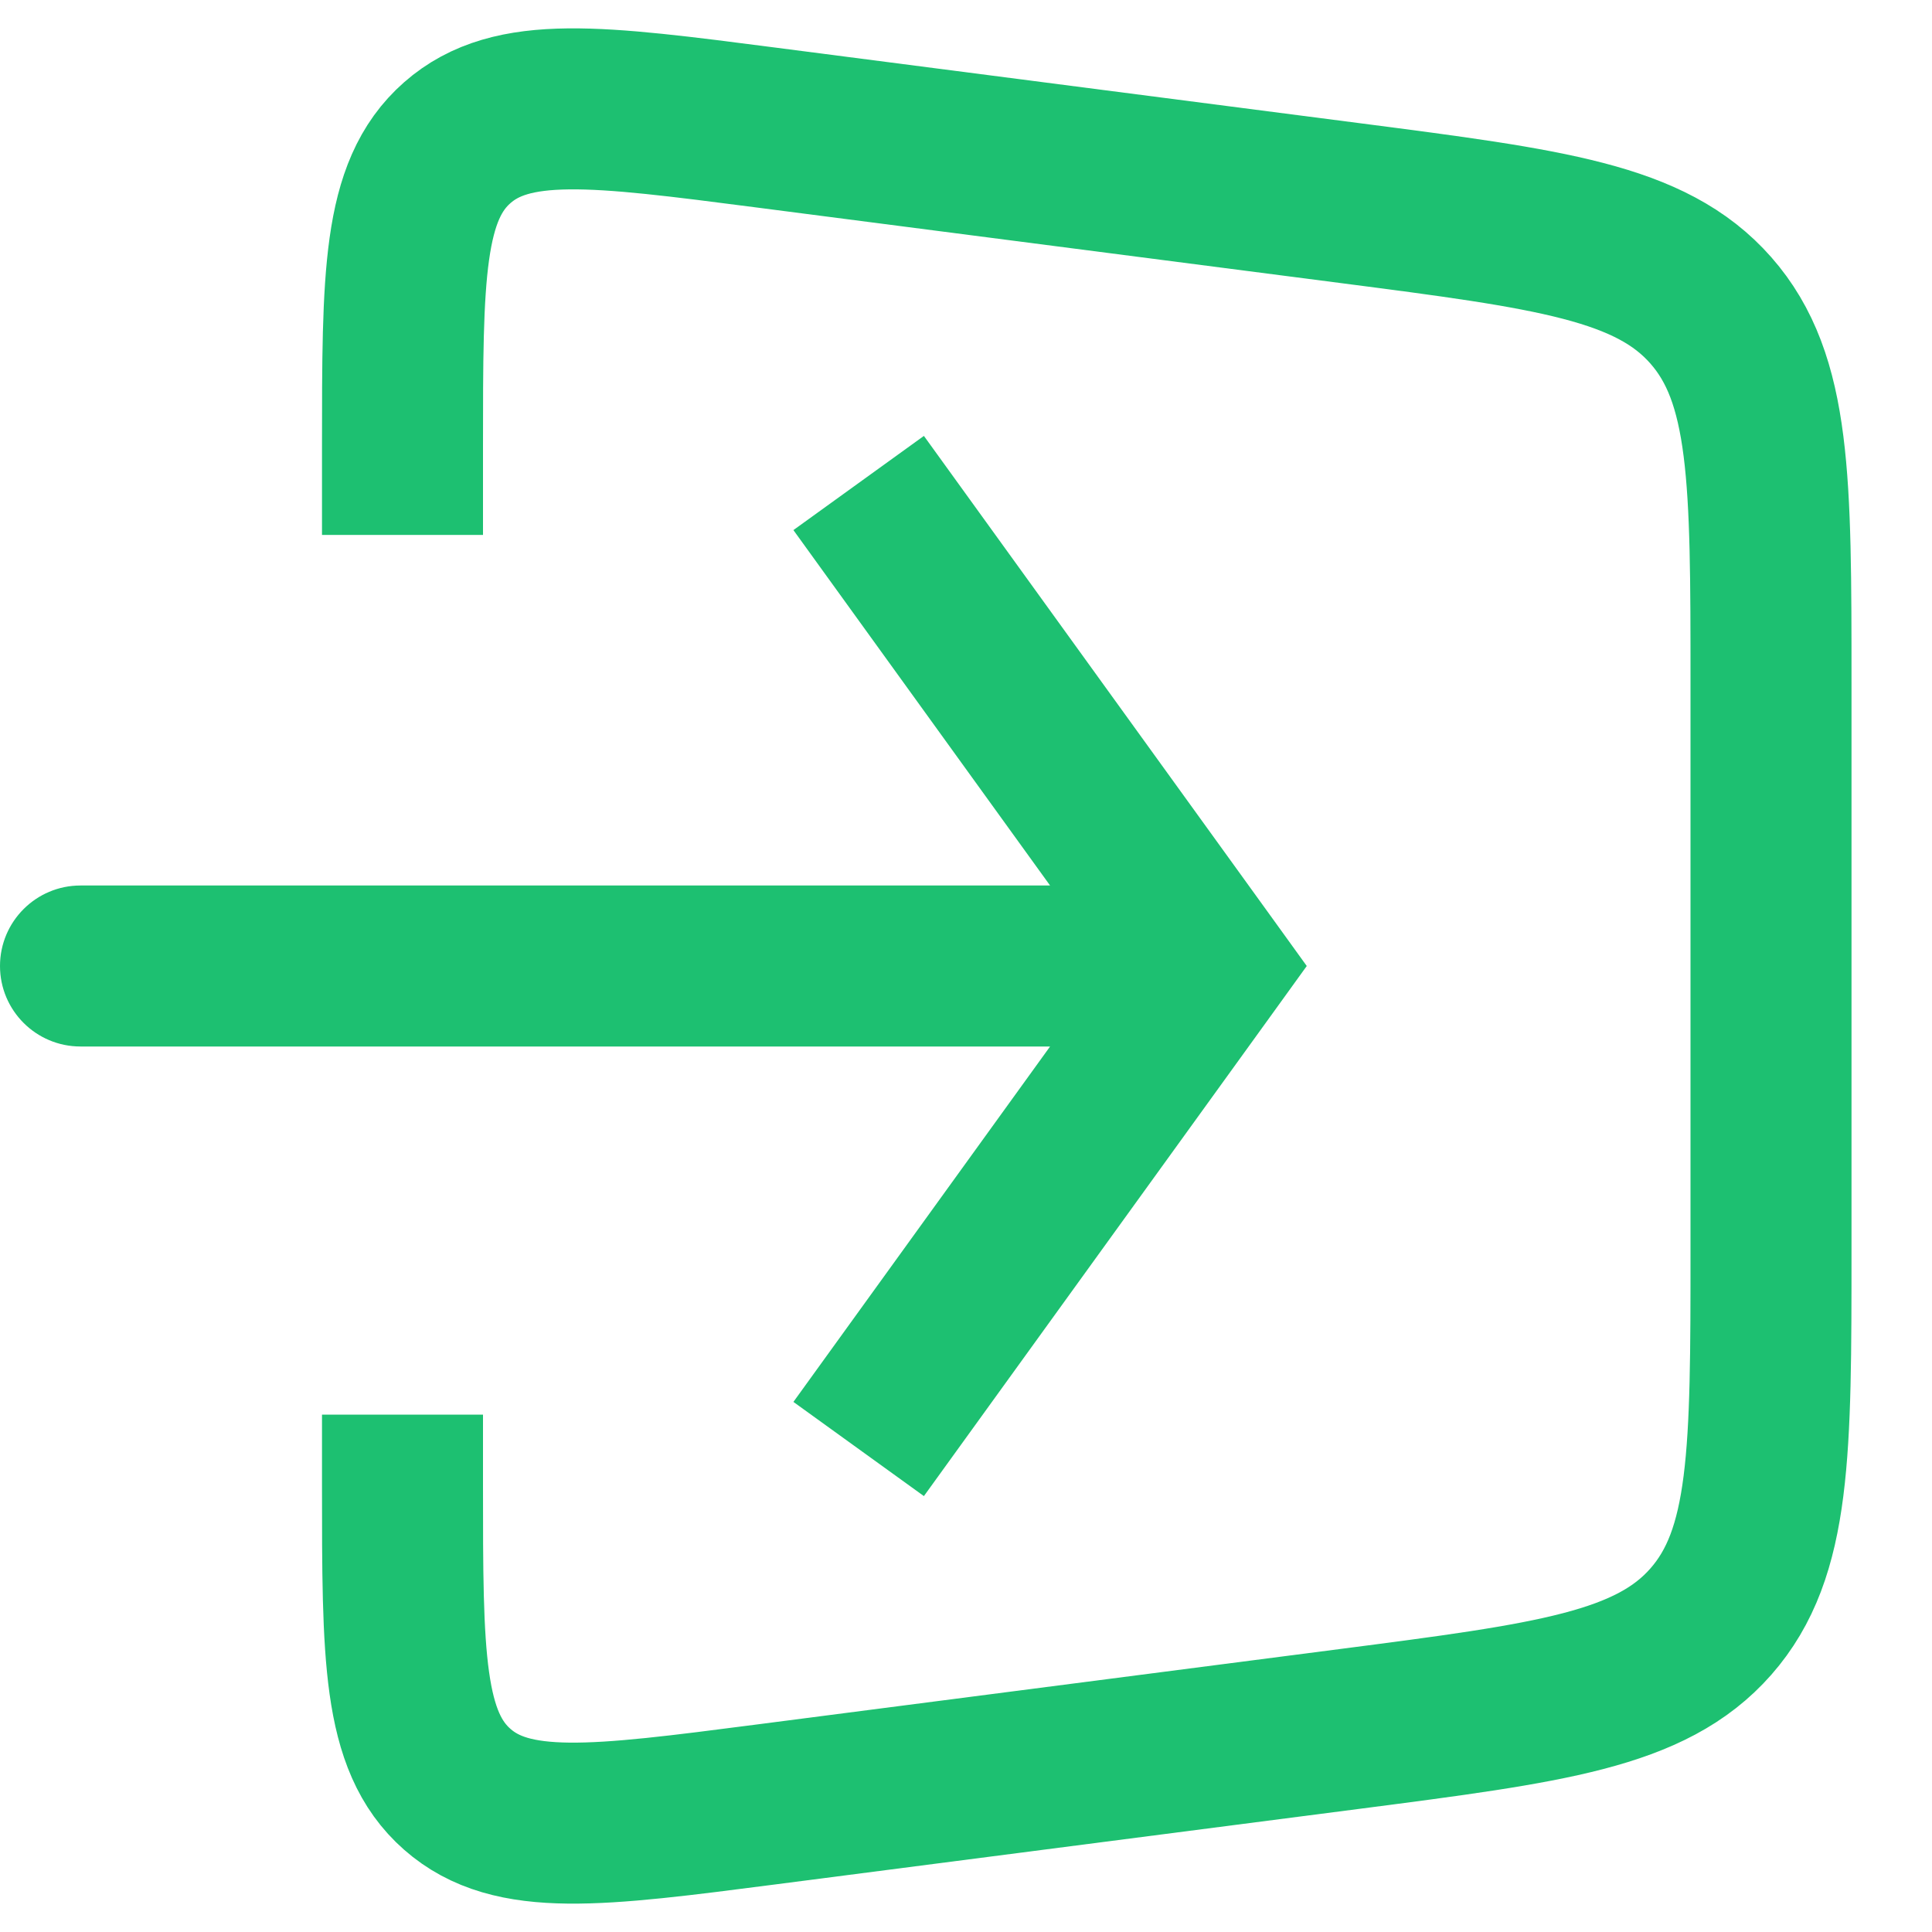
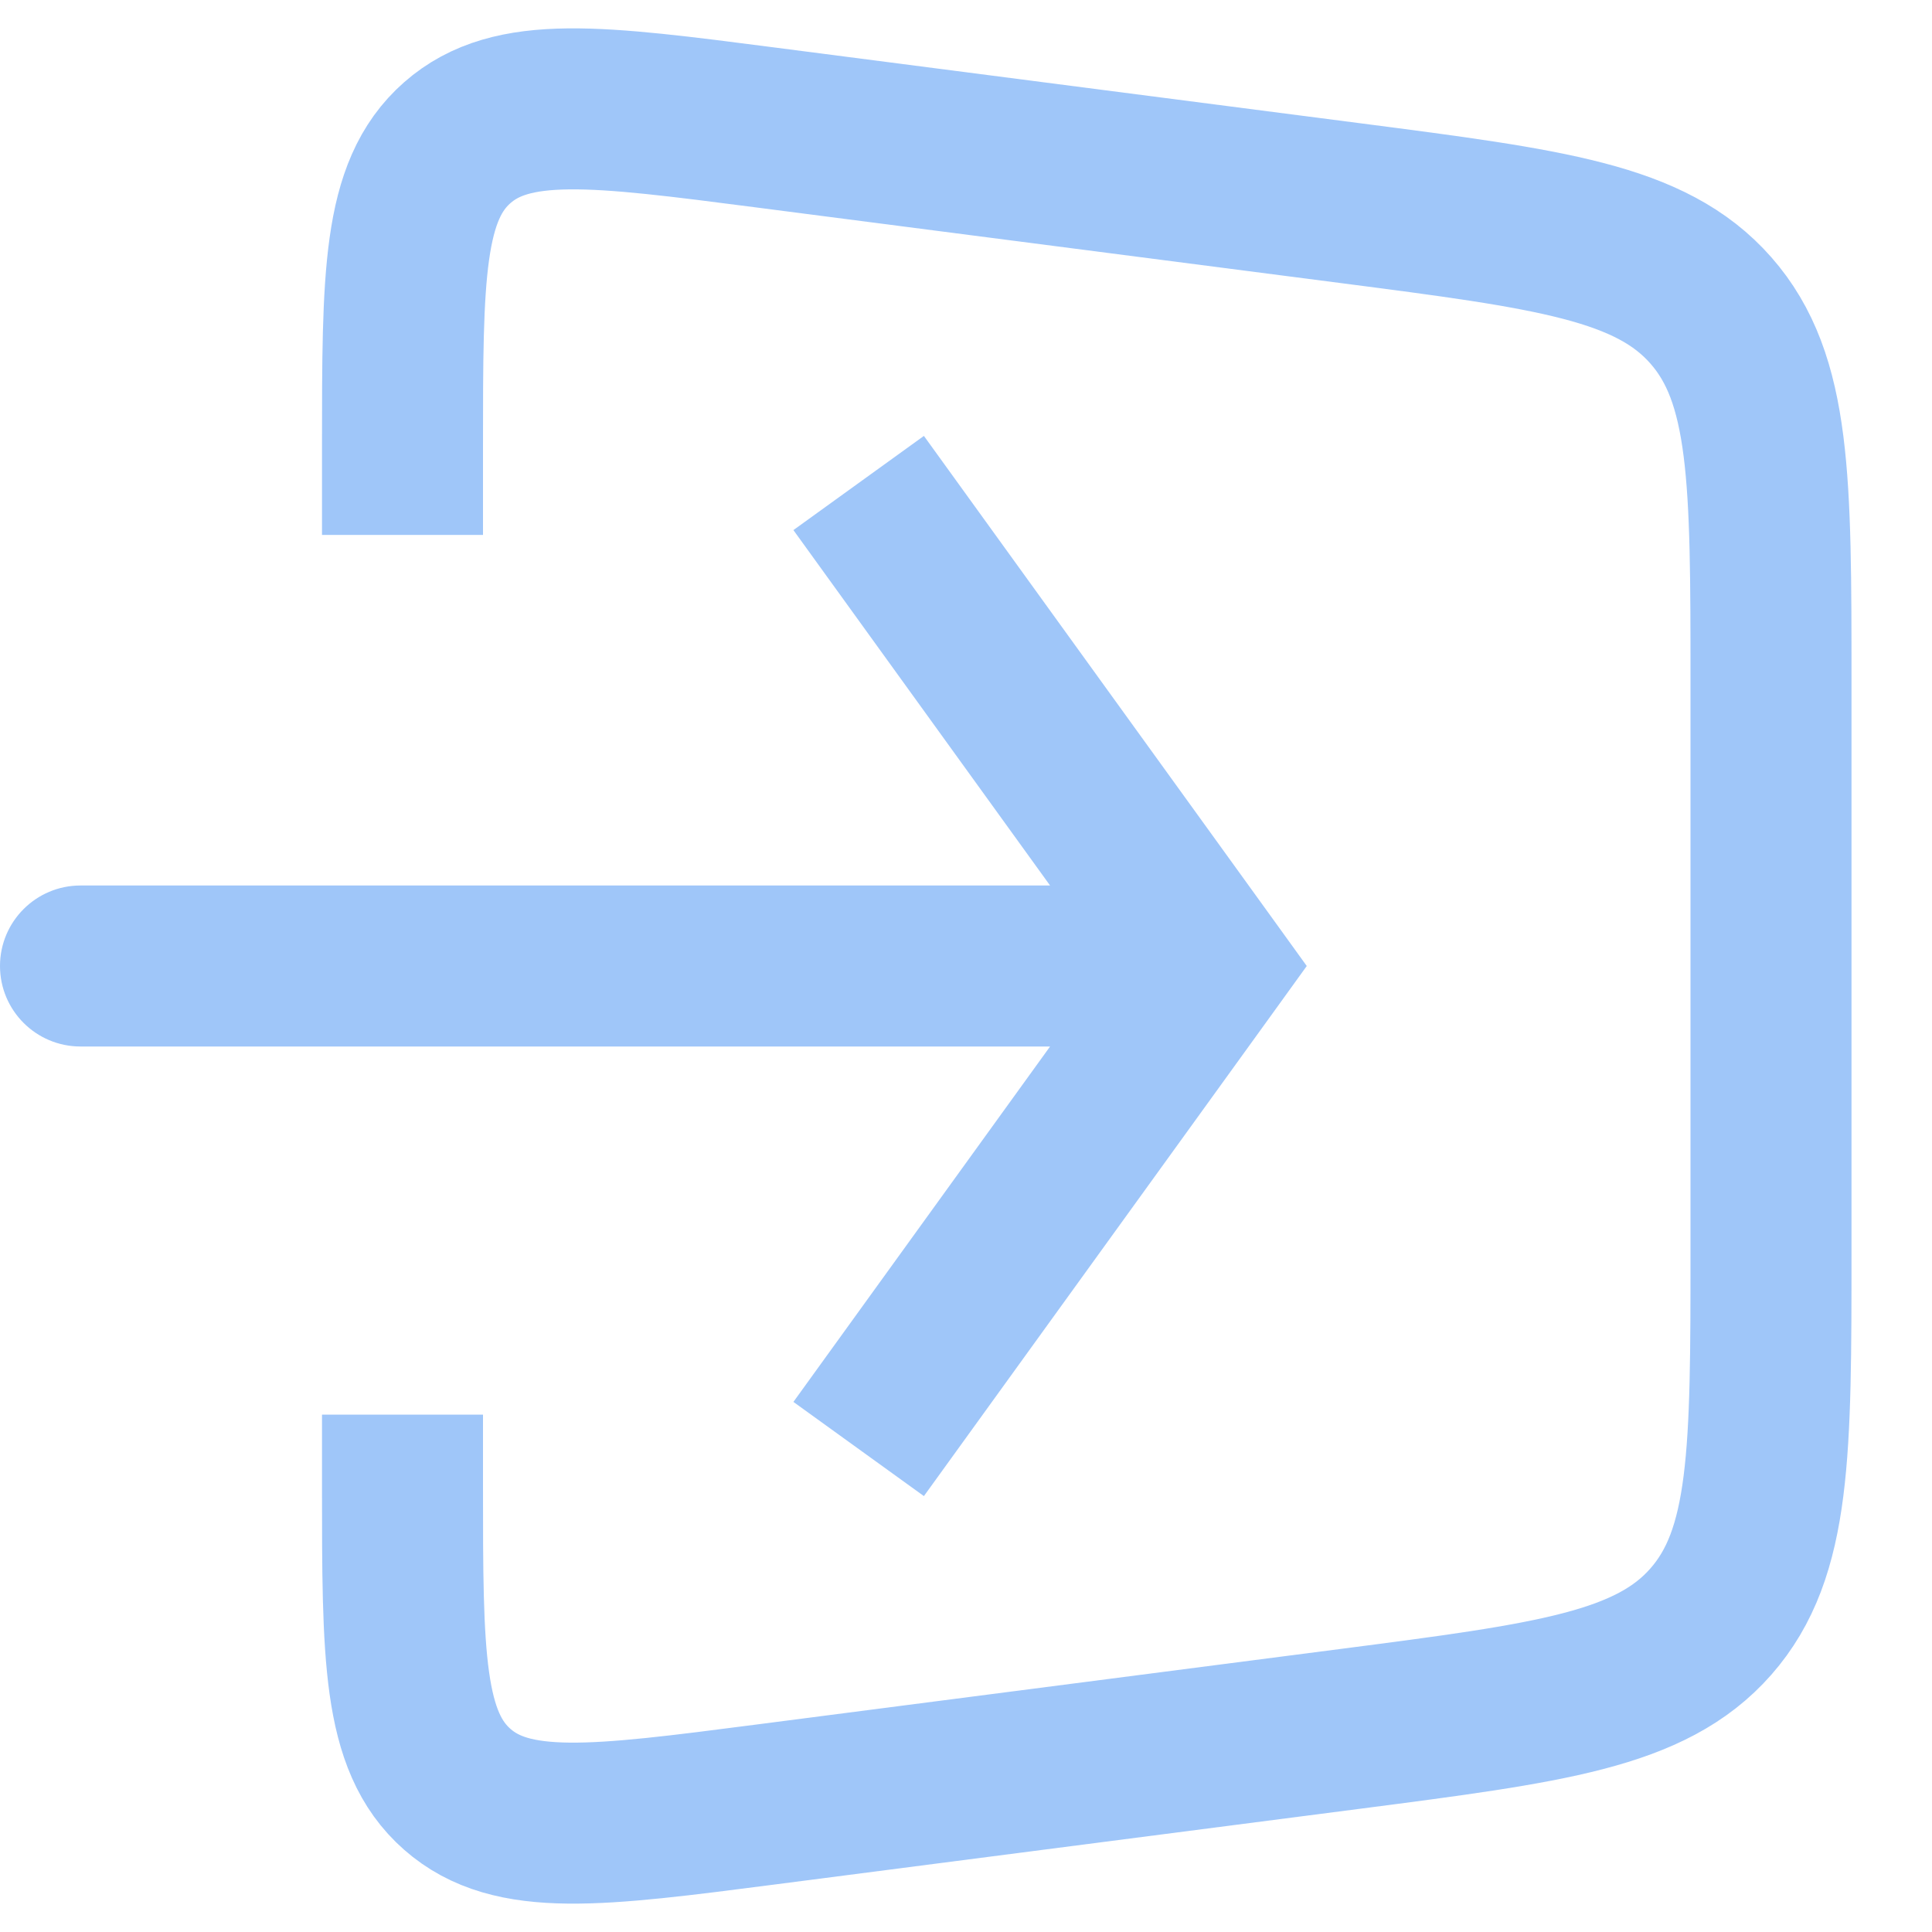
<svg xmlns="http://www.w3.org/2000/svg" width="24" height="24" viewBox="0 0 24 24" fill="none">
-   <path d="M5 6.645V5.551C5 3.431 5 2.371 5.68 1.773C6.359 1.176 7.411 1.312 9.513 1.584L16.77 2.523C19.261 2.846 20.507 3.007 21.253 3.856C22 4.706 22 5.962 22 8.474V15.526C22 18.038 22 19.294 21.253 20.144C20.507 20.993 19.261 21.154 16.77 21.477L9.513 22.416C7.411 22.688 6.359 22.824 5.68 22.227C5 21.629 5 20.569 5 18.449V17.573" stroke="#1DC071" stroke-width="2" />
-   <path d="M15 12L15.811 11.415L16.233 12L15.811 12.585L15 12ZM1 13C0.448 13 0 12.552 0 12C0 11.448 0.448 11 1 11V13ZM11.477 5.415L15.811 11.415L14.189 12.585L9.856 6.585L11.477 5.415ZM15.811 12.585L11.477 18.585L9.856 17.415L14.189 11.415L15.811 12.585ZM15 13H1V11H15V13Z" fill="#1DC071" />
+   <path d="M5 6.645V5.551C5 3.431 5 2.371 5.68 1.773C6.359 1.176 7.411 1.312 9.513 1.584L16.77 2.523C19.261 2.846 20.507 3.007 21.253 3.856C22 4.706 22 5.962 22 8.474V15.526C22 18.038 22 19.294 21.253 20.144C20.507 20.993 19.261 21.154 16.77 21.477L9.513 22.416C7.411 22.688 6.359 22.824 5.68 22.227C5 21.629 5 20.569 5 18.449V17.573" stroke="#9fc6f9" stroke-width="2" />
+   <path d="M15 12L15.811 11.415L16.233 12L15.811 12.585L15 12ZM1 13C0.448 13 0 12.552 0 12C0 11.448 0.448 11 1 11V13ZM11.477 5.415L15.811 11.415L14.189 12.585L9.856 6.585L11.477 5.415ZM15.811 12.585L11.477 18.585L9.856 17.415L14.189 11.415L15.811 12.585ZM15 13H1V11H15V13Z" fill="#9fc6f9" />
</svg>
